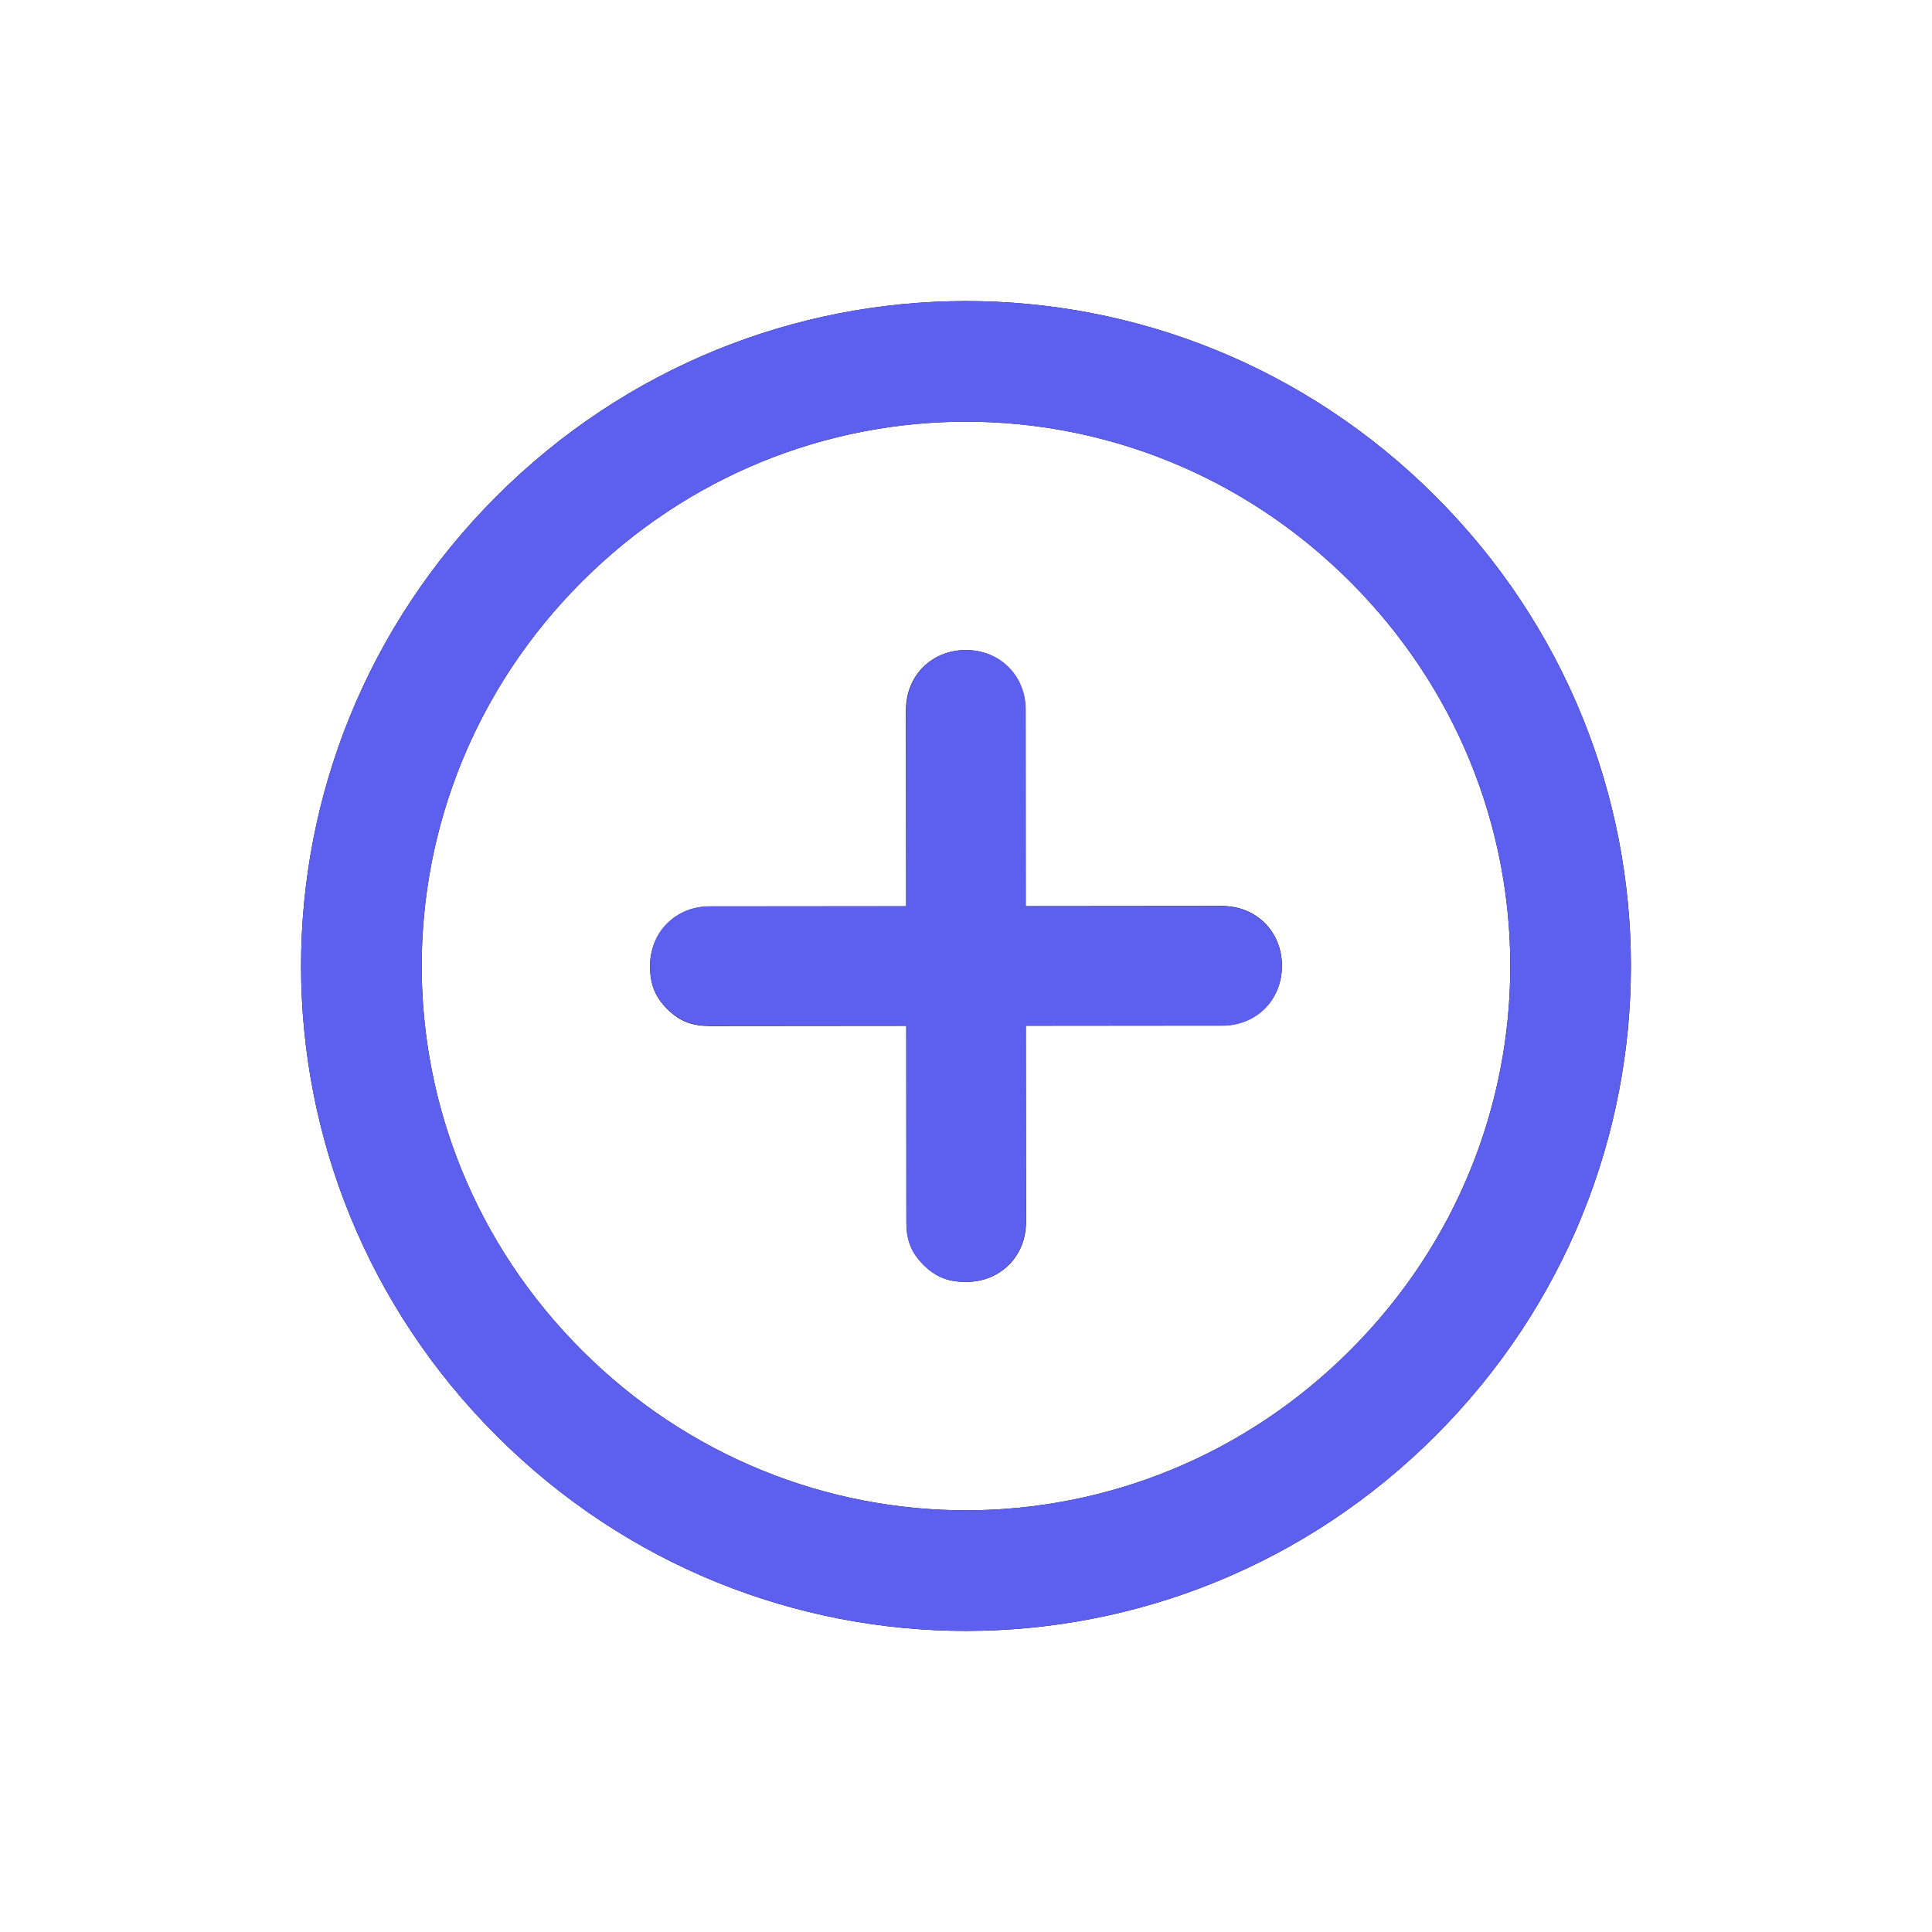
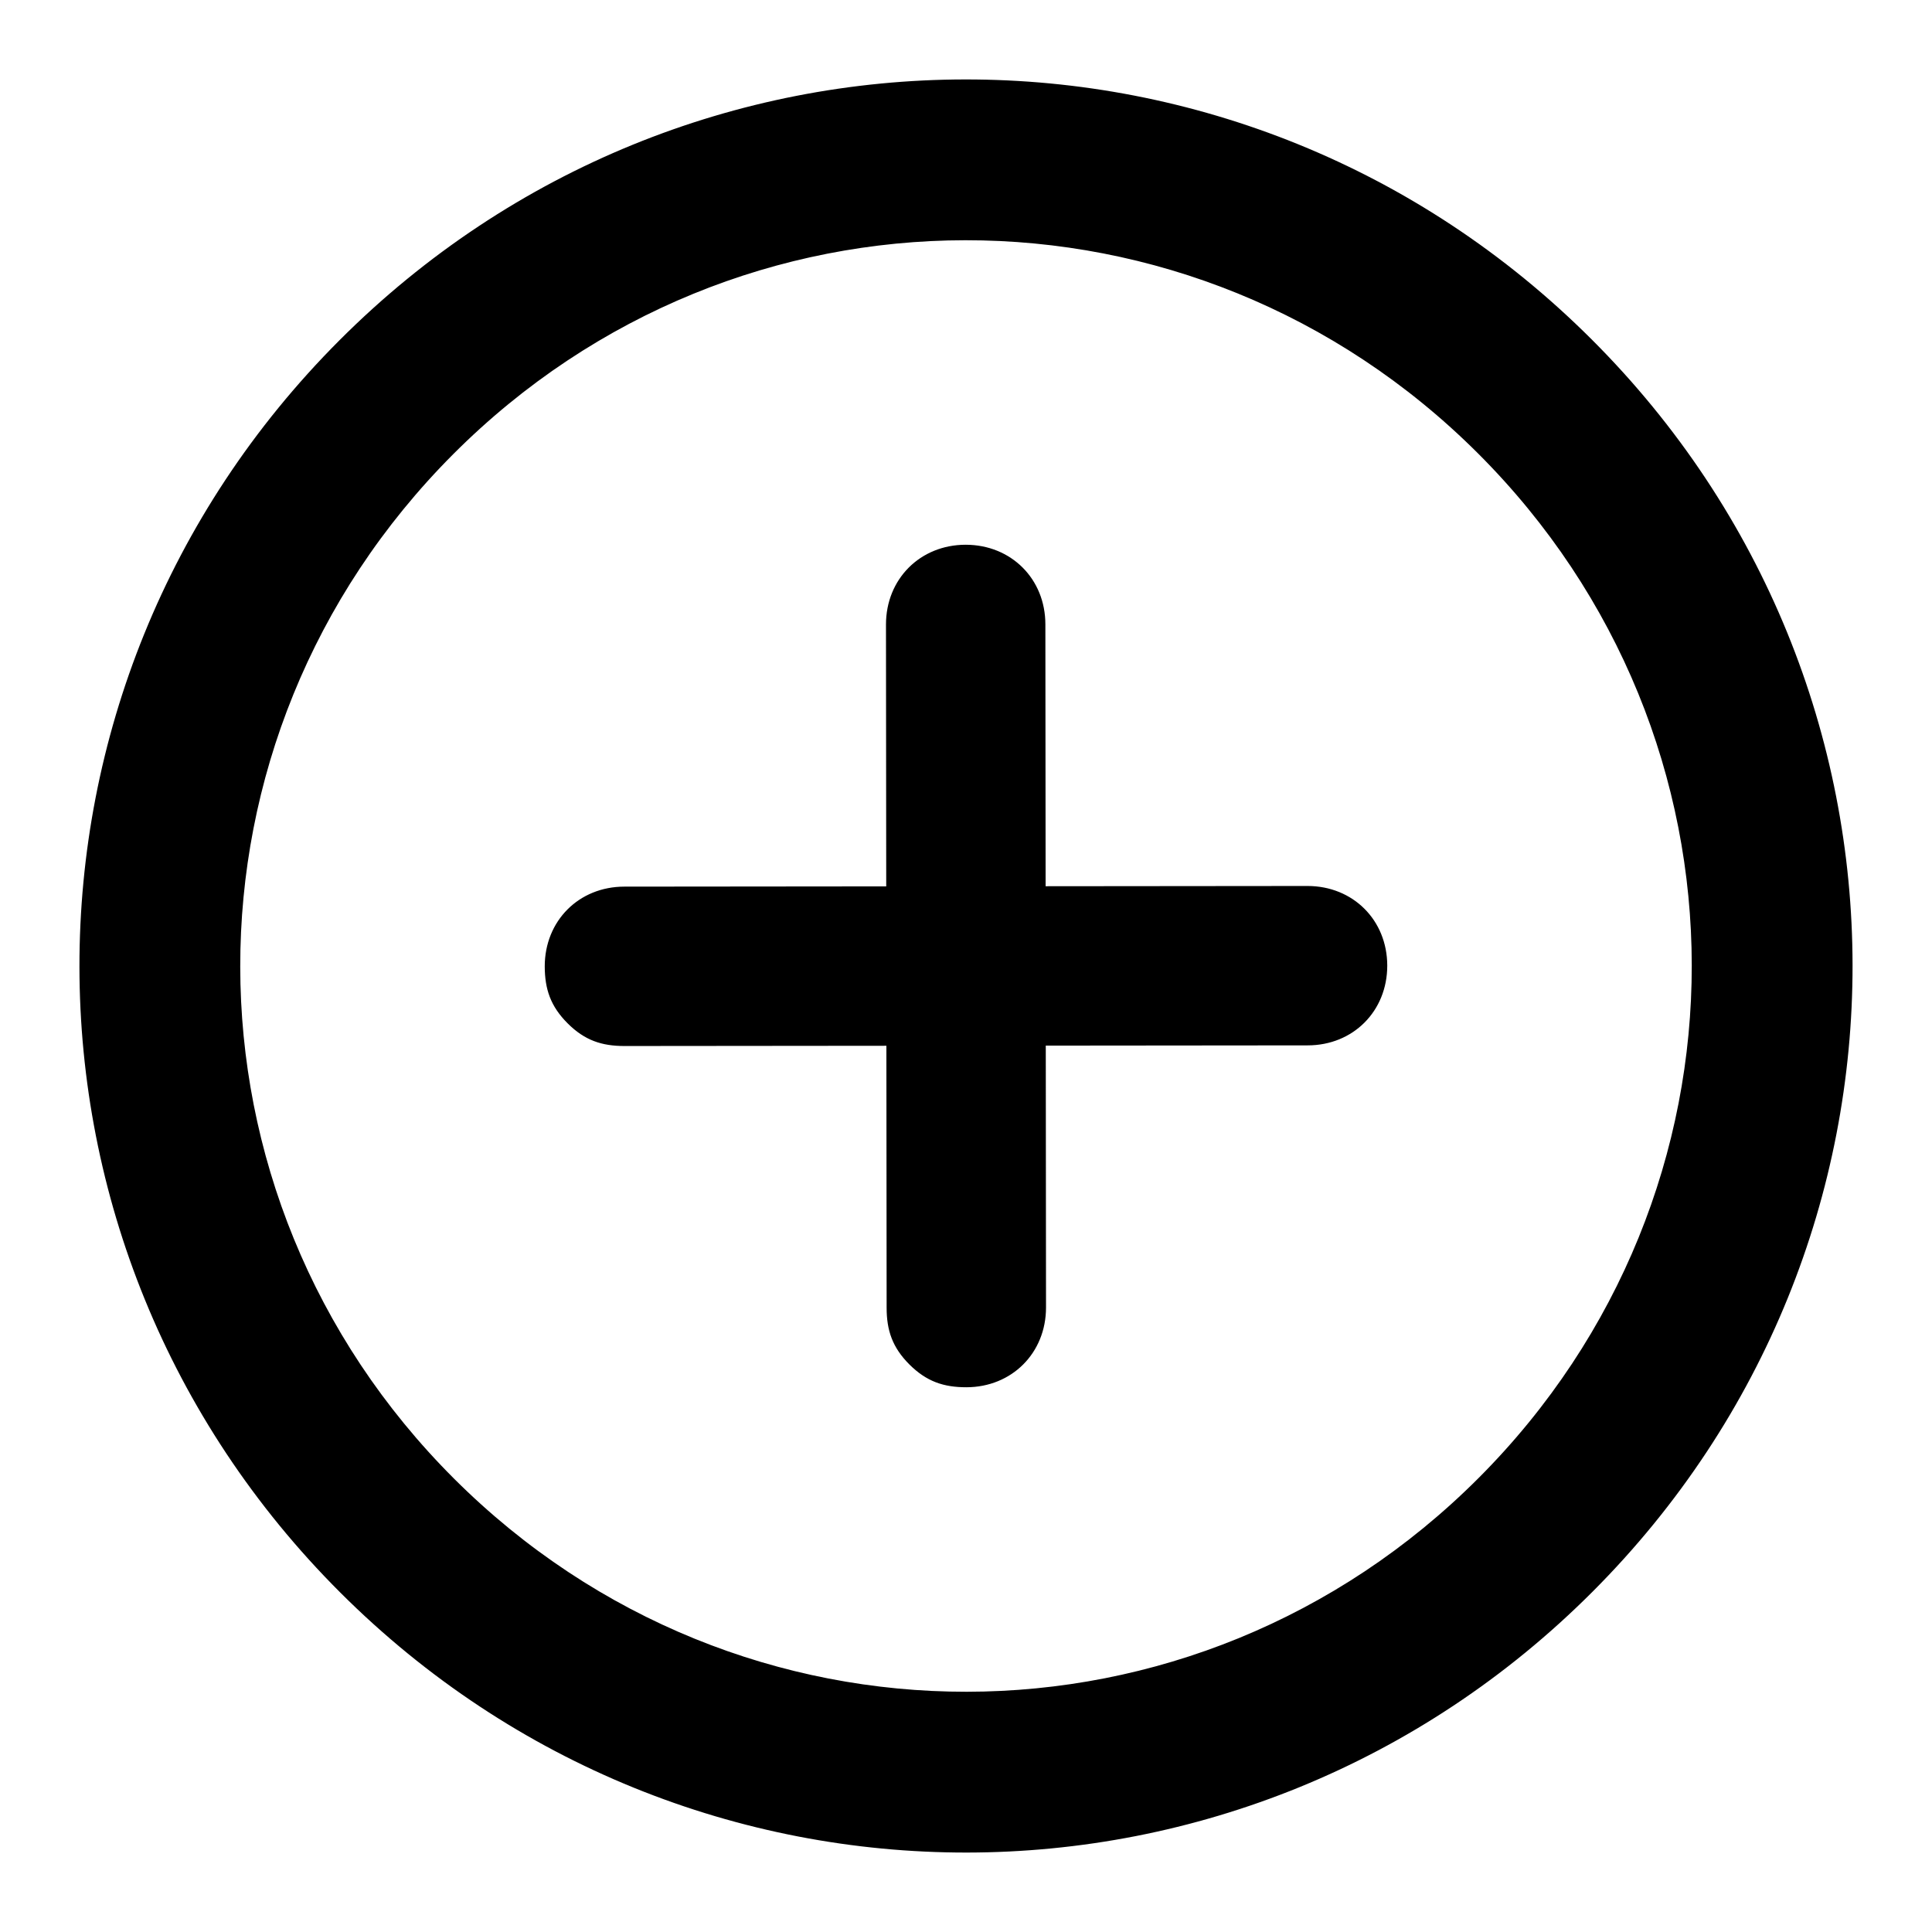
- <svg xmlns="http://www.w3.org/2000/svg" width="32" height="32" viewBox="0 0 32 32" fill="currentColor">
-   <path fill-rule="evenodd" clip-rule="evenodd" d="M23.771 8.215C19.454 3.905 12.524 3.912 8.215 8.229C3.905 12.546 3.912 19.476 8.229 23.785C12.546 28.095 19.476 28.088 23.785 23.771C28.095 19.454 28.088 12.524 23.771 8.215ZM9.642 22.37C6.103 18.838 6.098 13.181 9.63 9.642C13.162 6.103 18.819 6.098 22.358 9.63C25.897 13.162 25.902 18.819 22.37 22.358C18.838 25.897 13.181 25.902 9.642 22.37ZM16.991 16.989L20.244 16.986C20.809 16.985 21.233 16.561 21.233 15.995C21.232 15.429 20.807 15.006 20.242 15.006L16.989 15.009L16.986 11.756C16.985 11.191 16.561 10.767 15.995 10.767C15.43 10.768 15.006 11.193 15.006 11.758L15.009 15.011L11.756 15.014C11.191 15.014 10.767 15.439 10.767 16.005C10.768 16.288 10.839 16.5 11.051 16.712C11.263 16.924 11.475 16.994 11.758 16.994L15.011 16.991L15.014 20.244C15.014 20.526 15.085 20.738 15.297 20.95C15.51 21.162 15.722 21.233 16.005 21.233C16.57 21.232 16.994 20.807 16.994 20.242L16.991 16.989Z" />
-   <mask id="mask0" mask-type="alpha" maskUnits="userSpaceOnUse" x="0" y="0" width="32" height="32">
-     <path fill-rule="evenodd" clip-rule="evenodd" d="M23.778 8.222C19.465 3.908 12.535 3.908 8.222 8.222C3.908 12.535 3.908 19.465 8.222 23.778C12.535 28.091 19.465 28.091 23.778 23.778C28.091 19.465 28.091 12.535 23.778 8.222ZM9.636 22.364C6.101 18.828 6.101 13.172 9.636 9.636C13.172 6.101 18.828 6.101 22.364 9.636C25.899 13.172 25.899 18.828 22.364 22.364C18.828 25.899 13.172 25.899 9.636 22.364ZM16.99 16.99H20.243C20.808 16.99 21.233 16.566 21.233 16C21.233 15.434 20.808 15.01 20.243 15.01H16.99V11.757C16.99 11.192 16.566 10.767 16 10.767C15.434 10.767 15.01 11.192 15.01 11.757V15.01H11.757C11.192 15.01 10.767 15.434 10.767 16C10.767 16.283 10.838 16.495 11.05 16.707C11.262 16.919 11.475 16.99 11.757 16.99H15.01V20.243C15.01 20.526 15.081 20.738 15.293 20.95C15.505 21.162 15.717 21.233 16 21.233C16.566 21.233 16.99 20.808 16.99 20.243V16.99Z" />
-   </mask>
-   <g mask="url(#mask0)">
-     <rect x="4" y="4" width="24" height="24" fill="#5D5FEF" />
-   </g>
+ <svg xmlns="http://www.w3.org/2000/svg" id="plusInCircle" width="24" height="24" viewBox="0 0 24 24" fill="currentColor">
+   <path fill-rule="evenodd" clip-rule="evenodd" d="M19.771 4.215C15.454 -0.095 8.524 -0.088 4.215 4.229C-0.095 8.546 -0.088 15.476 4.229 19.785C8.546 24.095 15.476 24.088 19.785 19.771C24.095 15.454 24.088 8.524 19.771 4.215ZM5.642 18.37C2.103 14.838 2.098 9.181 5.63 5.642C9.162 2.103 14.819 2.098 18.358 5.63C21.897 9.162 21.902 14.819 18.37 18.358C14.838 21.897 9.181 21.902 5.642 18.37ZM12.991 12.989L16.244 12.986C16.809 12.986 17.233 12.561 17.233 11.995C17.232 11.429 16.807 11.006 16.242 11.006L12.989 11.009L12.986 7.756C12.986 7.191 12.561 6.767 11.995 6.767C11.43 6.768 11.006 7.193 11.006 7.758L11.009 11.011L7.756 11.014C7.191 11.014 6.767 11.439 6.767 12.005C6.768 12.288 6.839 12.5 7.051 12.712C7.263 12.924 7.475 12.994 7.758 12.994L11.011 12.991L11.014 16.244C11.014 16.526 11.085 16.738 11.297 16.95C11.51 17.162 11.722 17.233 12.005 17.233C12.57 17.232 12.994 16.807 12.994 16.242L12.991 12.989Z" />
</svg>
